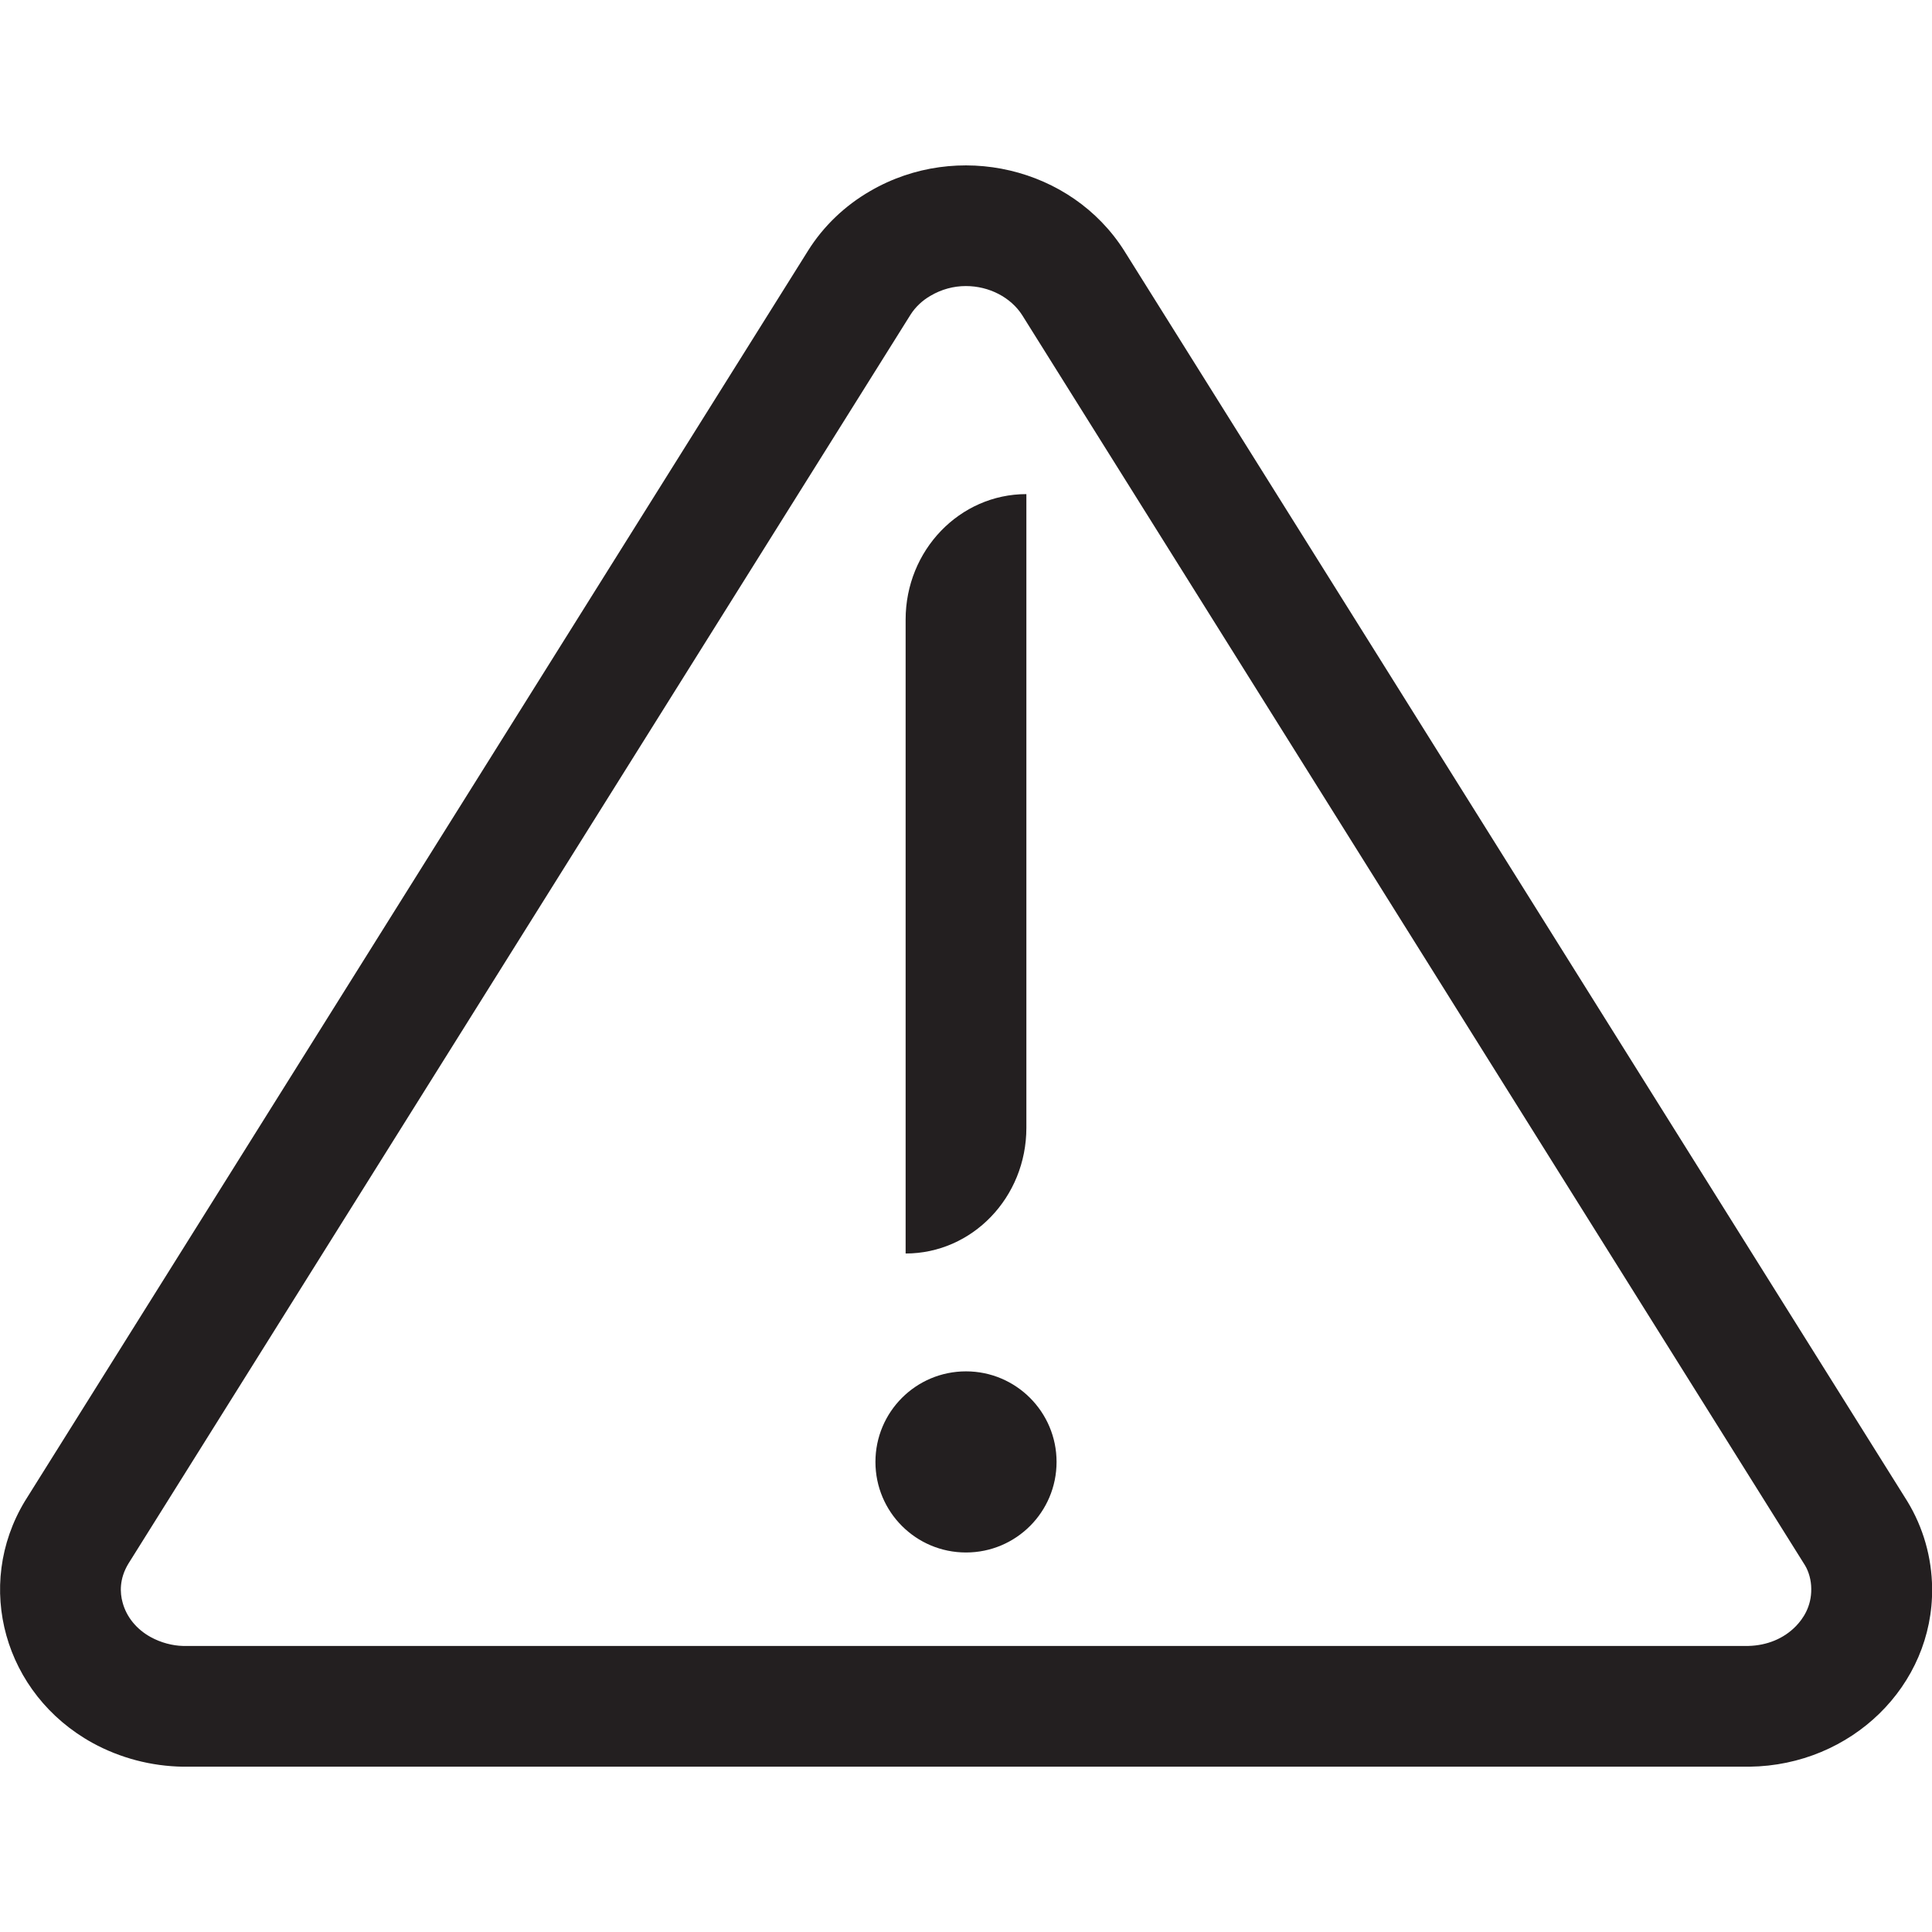
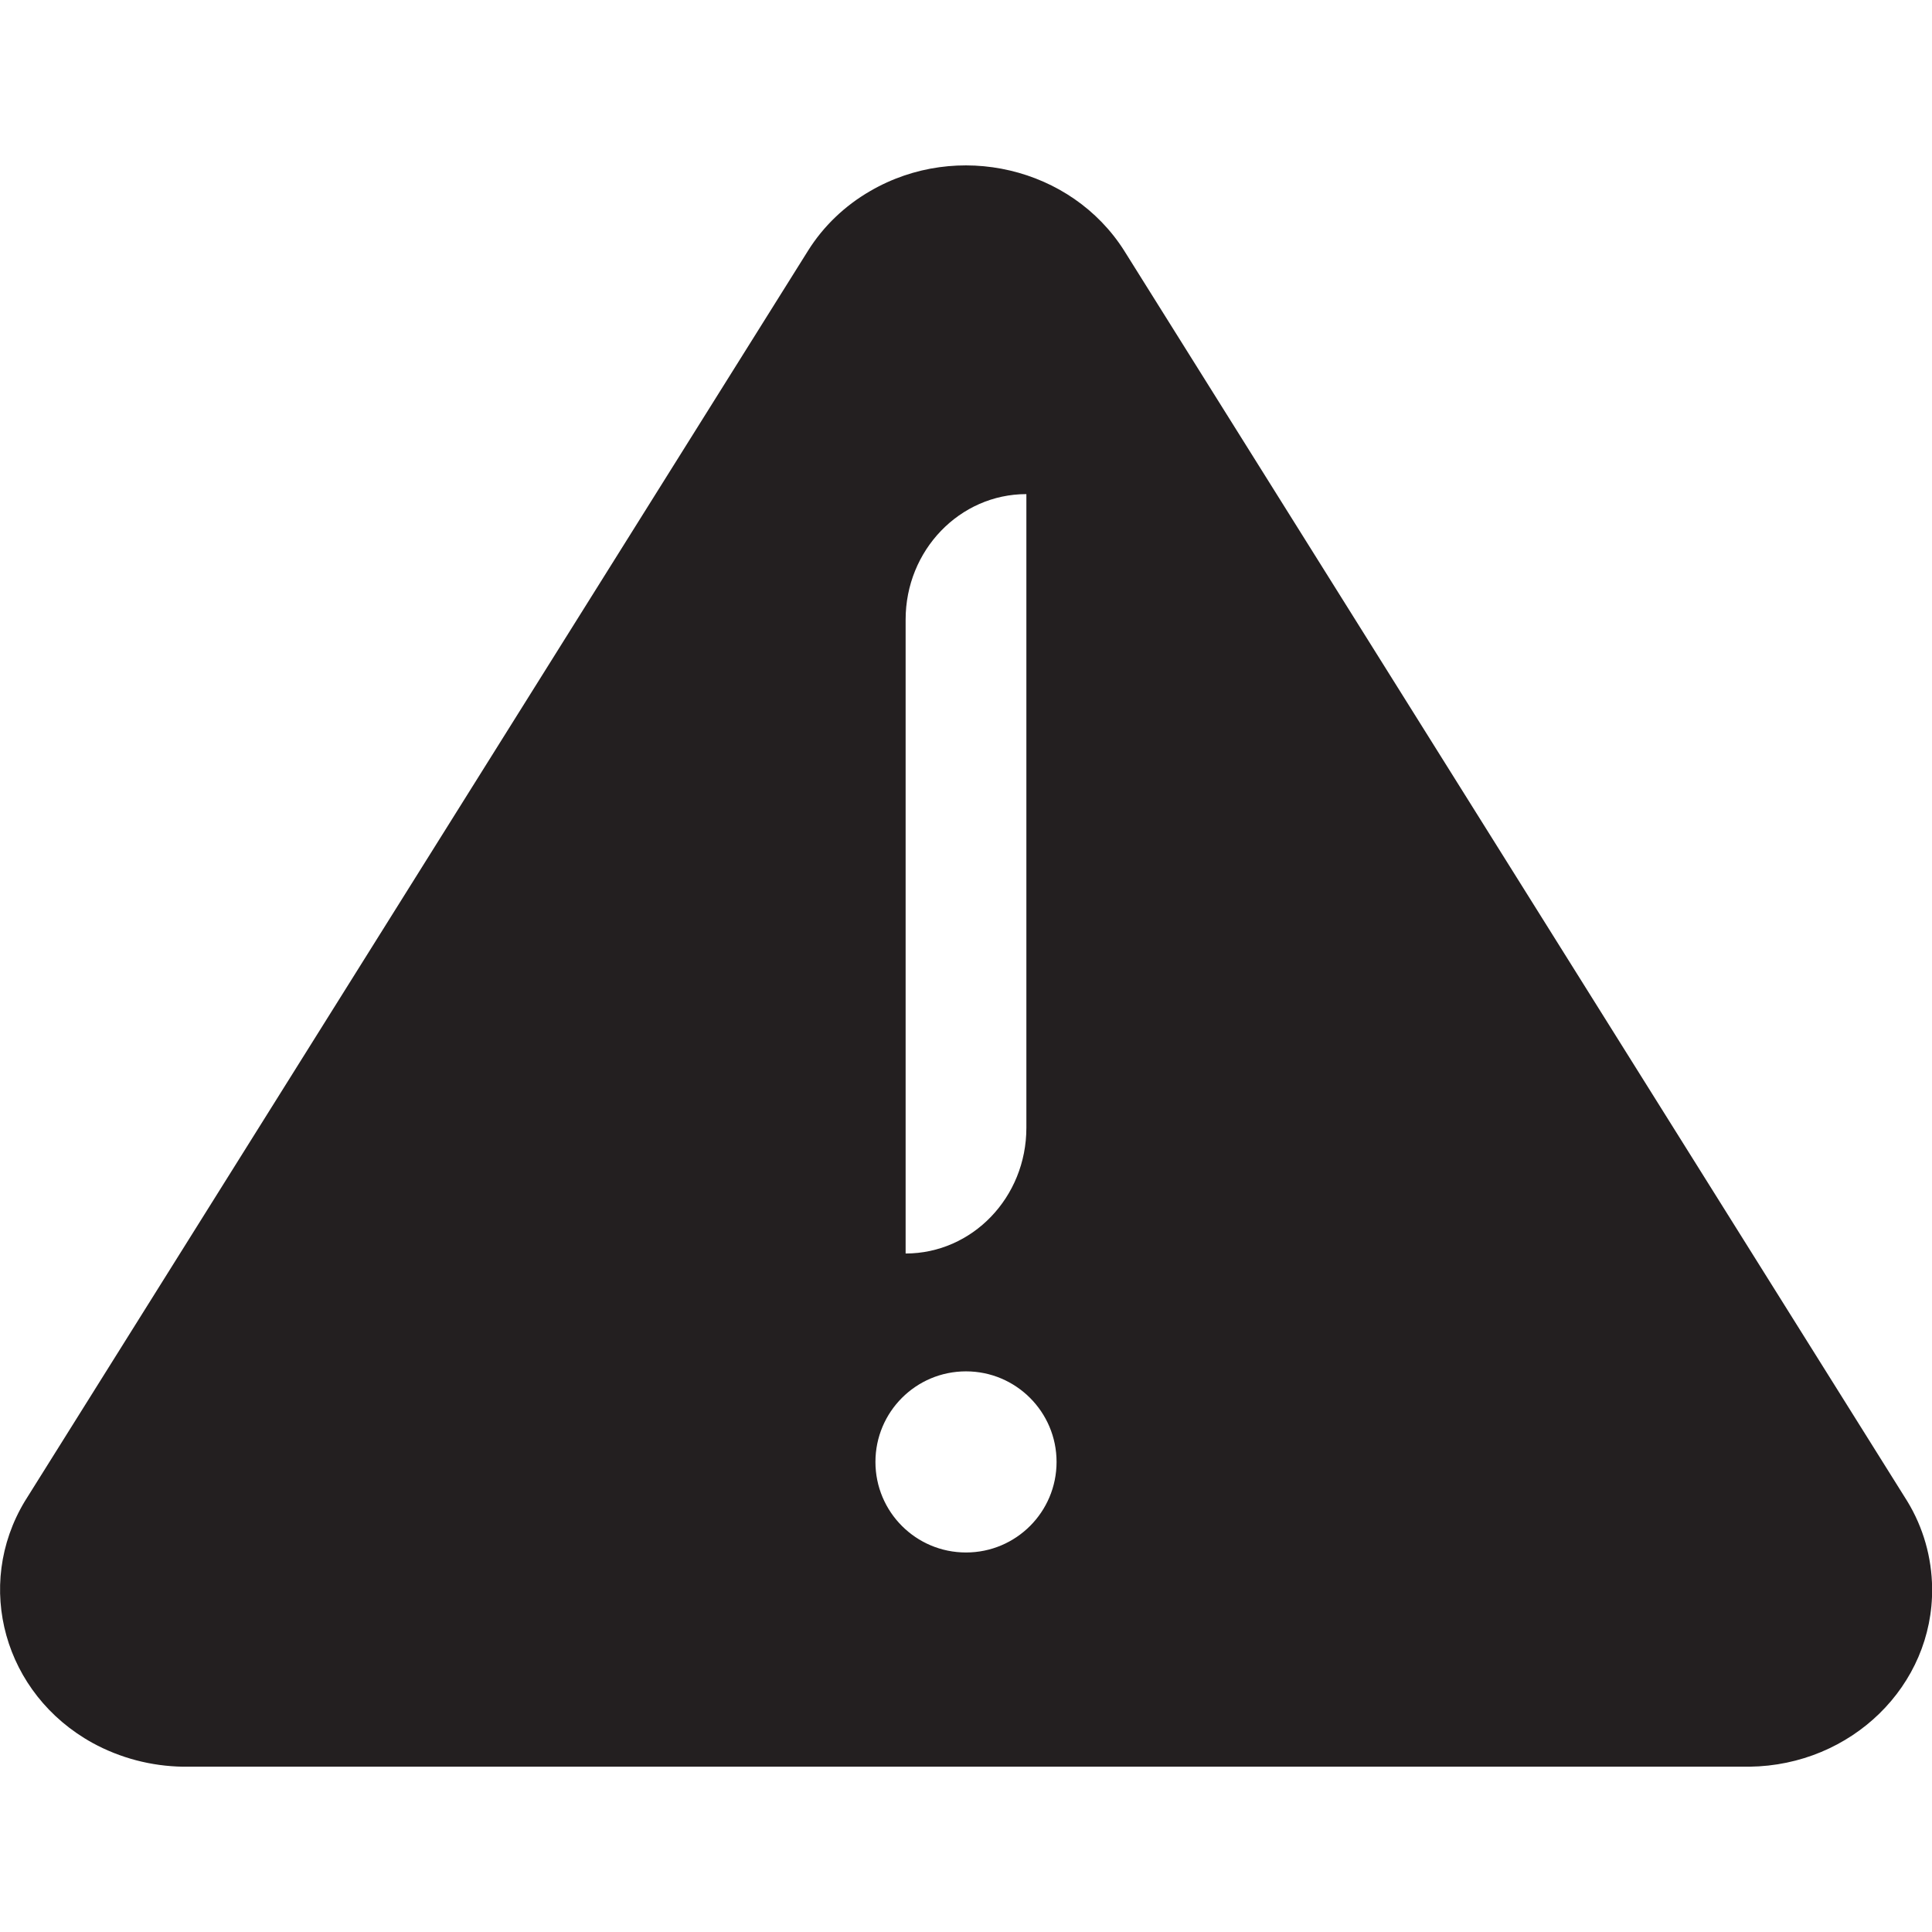
- <svg xmlns="http://www.w3.org/2000/svg" version="1.1" id="Layer" x="0px" y="0px" width="16px" height="16px" viewBox="0 0 16 16" style="enable-background:new 0 0 16 16;" xml:space="preserve">
-   <path style="fill:#231F20;" d="M8,12.857c-0.415,0-0.75-0.336-0.75-0.75s0.335-0.75,0.75-0.75c0.414,0,0.75,0.336,0.75,0.75  S8.415,12.857,8,12.857 M8.5,9.34c0,0.576-0.448,1.041-1,1.041v-5.25c0-0.574,0.448-1.039,1-1.039V9.34 M15.795,12.432L9.31,2.076  C8.872,1.385,7.929,1.162,7.207,1.582c-0.21,0.121-0.388,0.291-0.515,0.494L0.206,12.432c-0.423,0.701-0.172,1.598,0.56,2.002  c0.228,0.125,0.486,0.193,0.749,0.197h12.973c0.845-0.01,1.523-0.672,1.513-1.48C15.998,12.898,15.928,12.65,15.795,12.432z   M14.873,13.467c-0.101,0.104-0.24,0.16-0.393,0.164H1.515c-0.086-0.002-0.183-0.027-0.268-0.074  c-0.116-0.064-0.2-0.166-0.232-0.287c-0.021-0.076-0.029-0.193,0.048-0.32L7.54,2.607c0.039-0.062,0.098-0.119,0.167-0.158  c0.09-0.053,0.19-0.08,0.292-0.08c0.193,0,0.373,0.094,0.467,0.242l6.482,10.352C14.979,13.014,15,13.086,15,13.158  C15.002,13.305,14.932,13.406,14.873,13.467z" />
+ <svg xmlns="http://www.w3.org/2000/svg" version="1.1" id="Layer" x="0px" y="0px" width="16px" height="16px" viewBox="0 0 16 16" enable-background="new 0 0 16 16" xml:space="preserve">
+   <path fill="#231F20" d="M15.795,12.432L9.31,2.076C8.872,1.385,7.929,1.162,7.207,1.582c-0.21,0.121-0.388,0.291-0.515,0.494  L0.206,12.432c-0.423,0.701-0.172,1.598,0.56,2.002c0.228,0.125,0.486,0.193,0.749,0.197h12.973c0.845-0.01,1.523-0.672,1.513-1.48  C15.998,12.898,15.928,12.65,15.795,12.432z M7.5,5.131c0-0.574,0.448-1.039,1-1.039V9.34c0,0.576-0.448,1.041-1,1.041V5.131z   M8,12.857c-0.415,0-0.75-0.336-0.75-0.75s0.335-0.75,0.75-0.75c0.414,0,0.75,0.336,0.75,0.75S8.415,12.857,8,12.857z" />
</svg>
